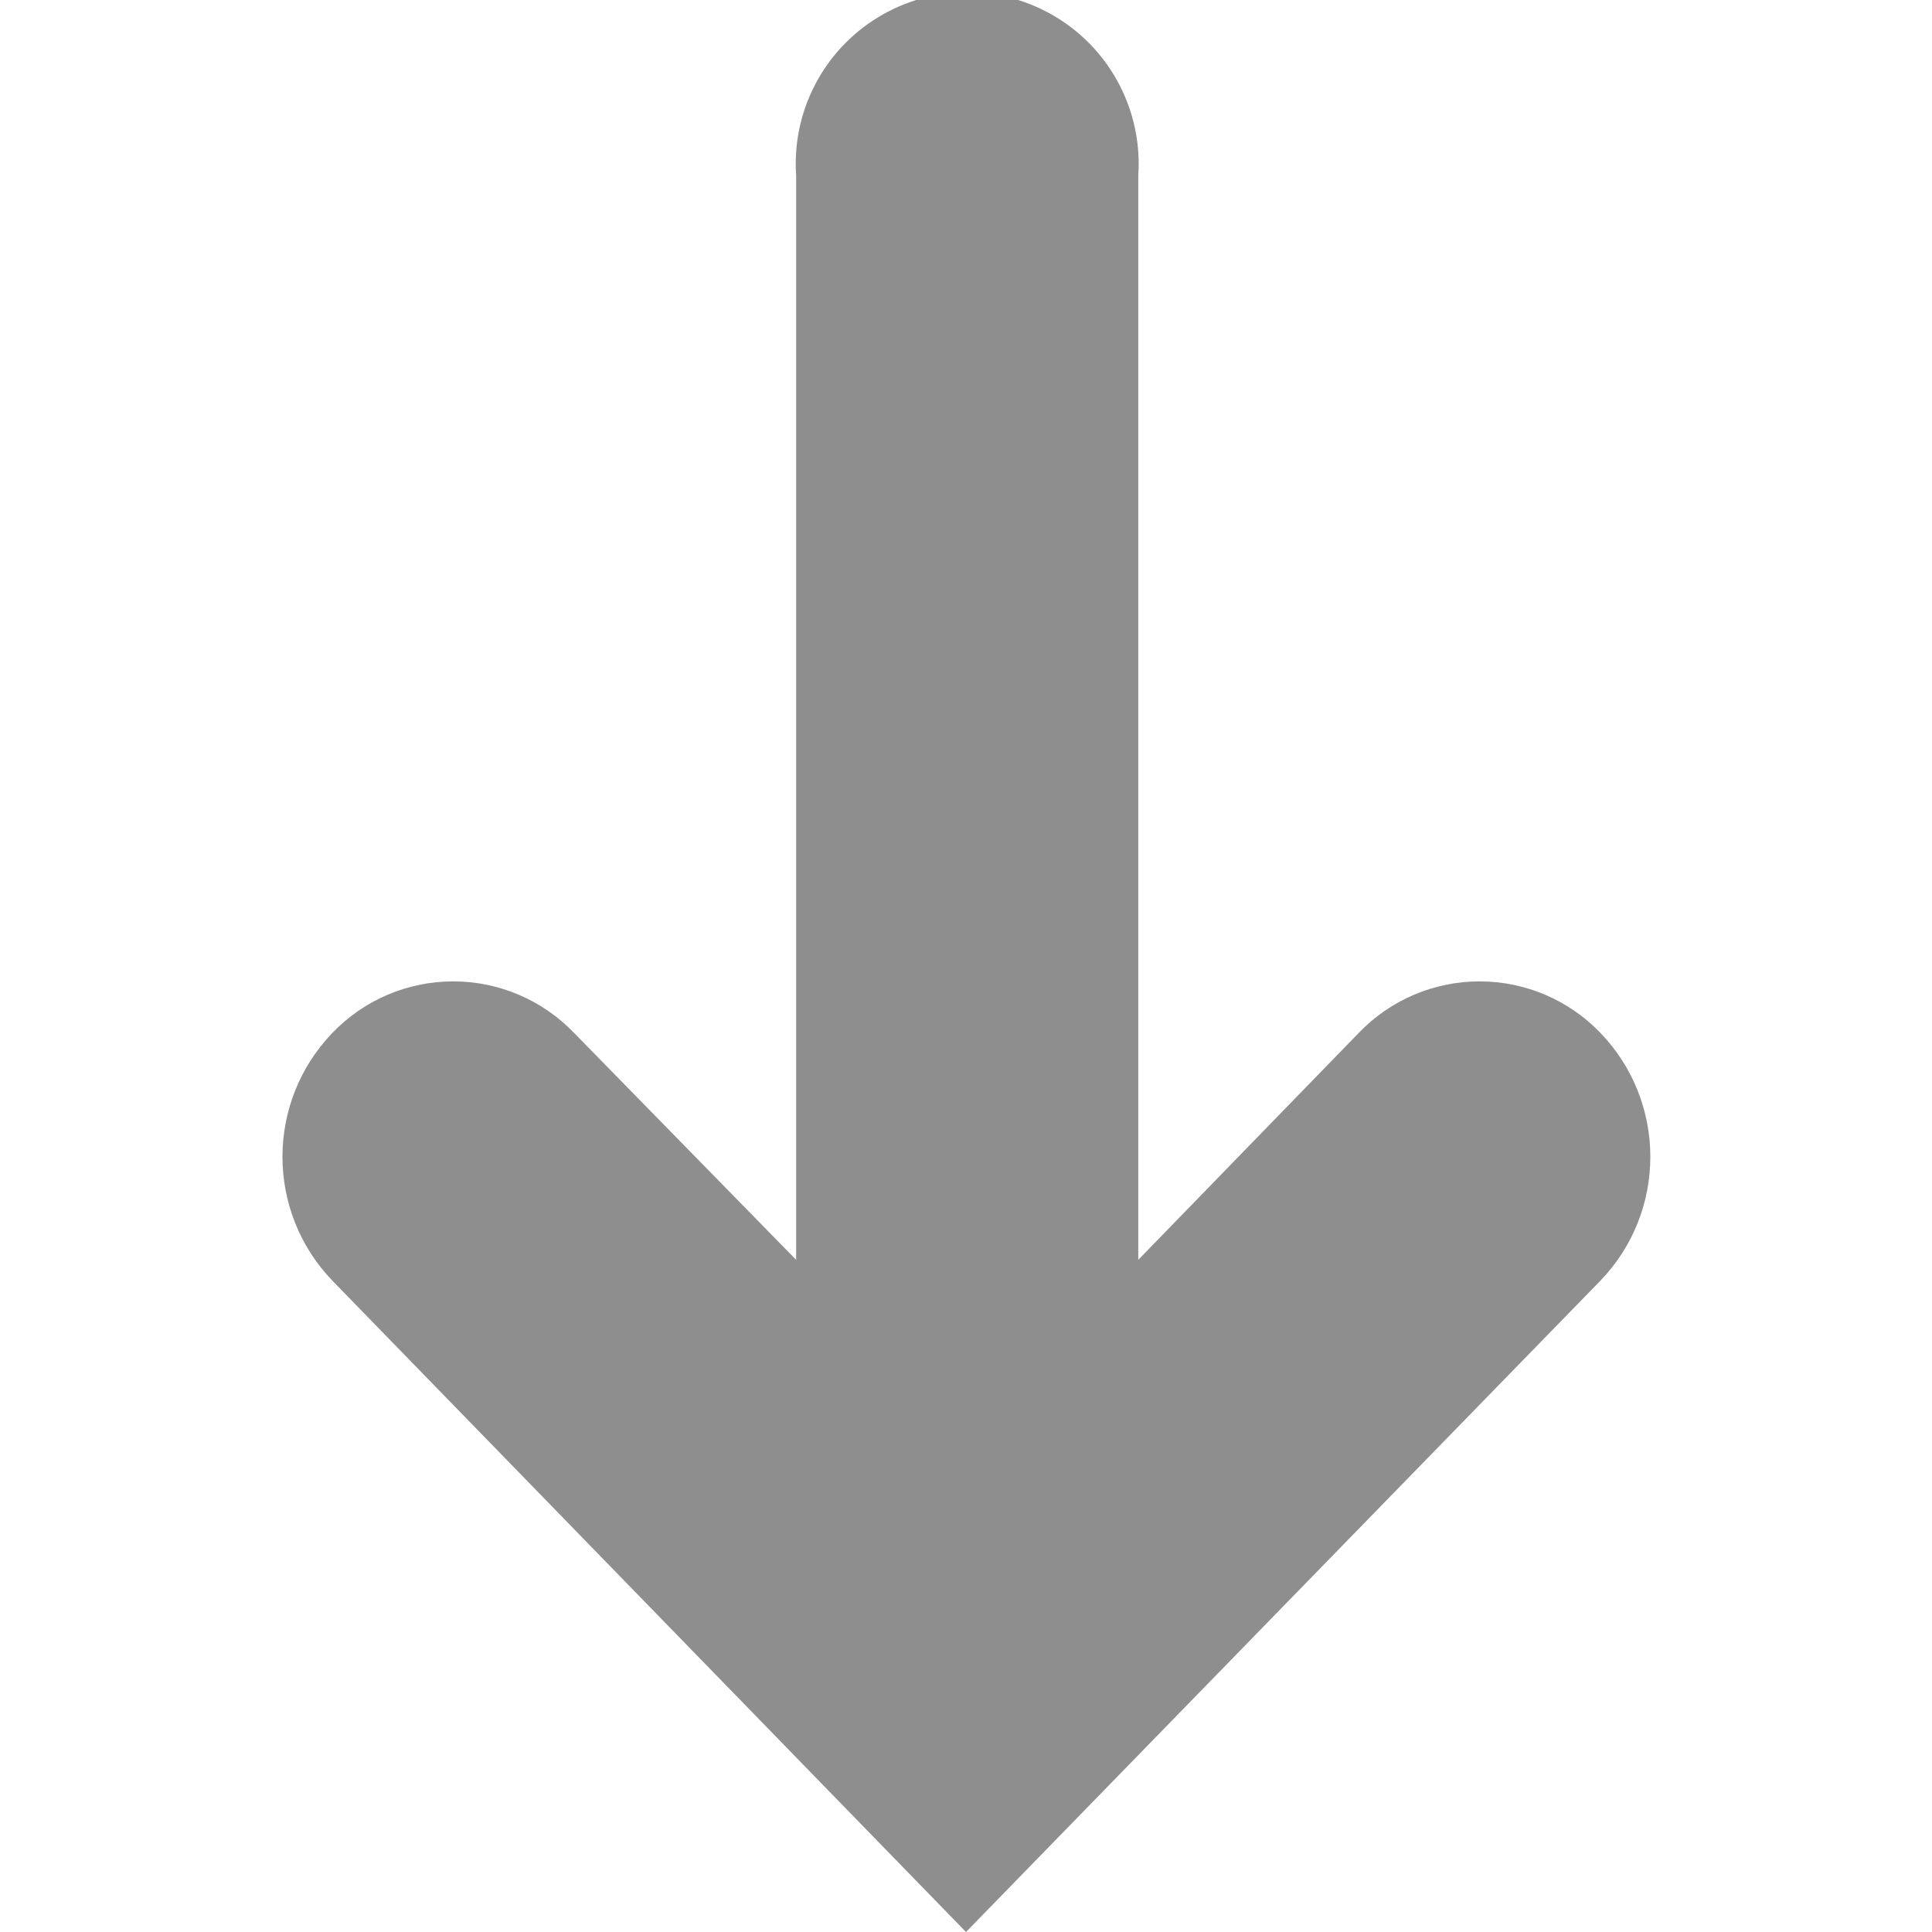
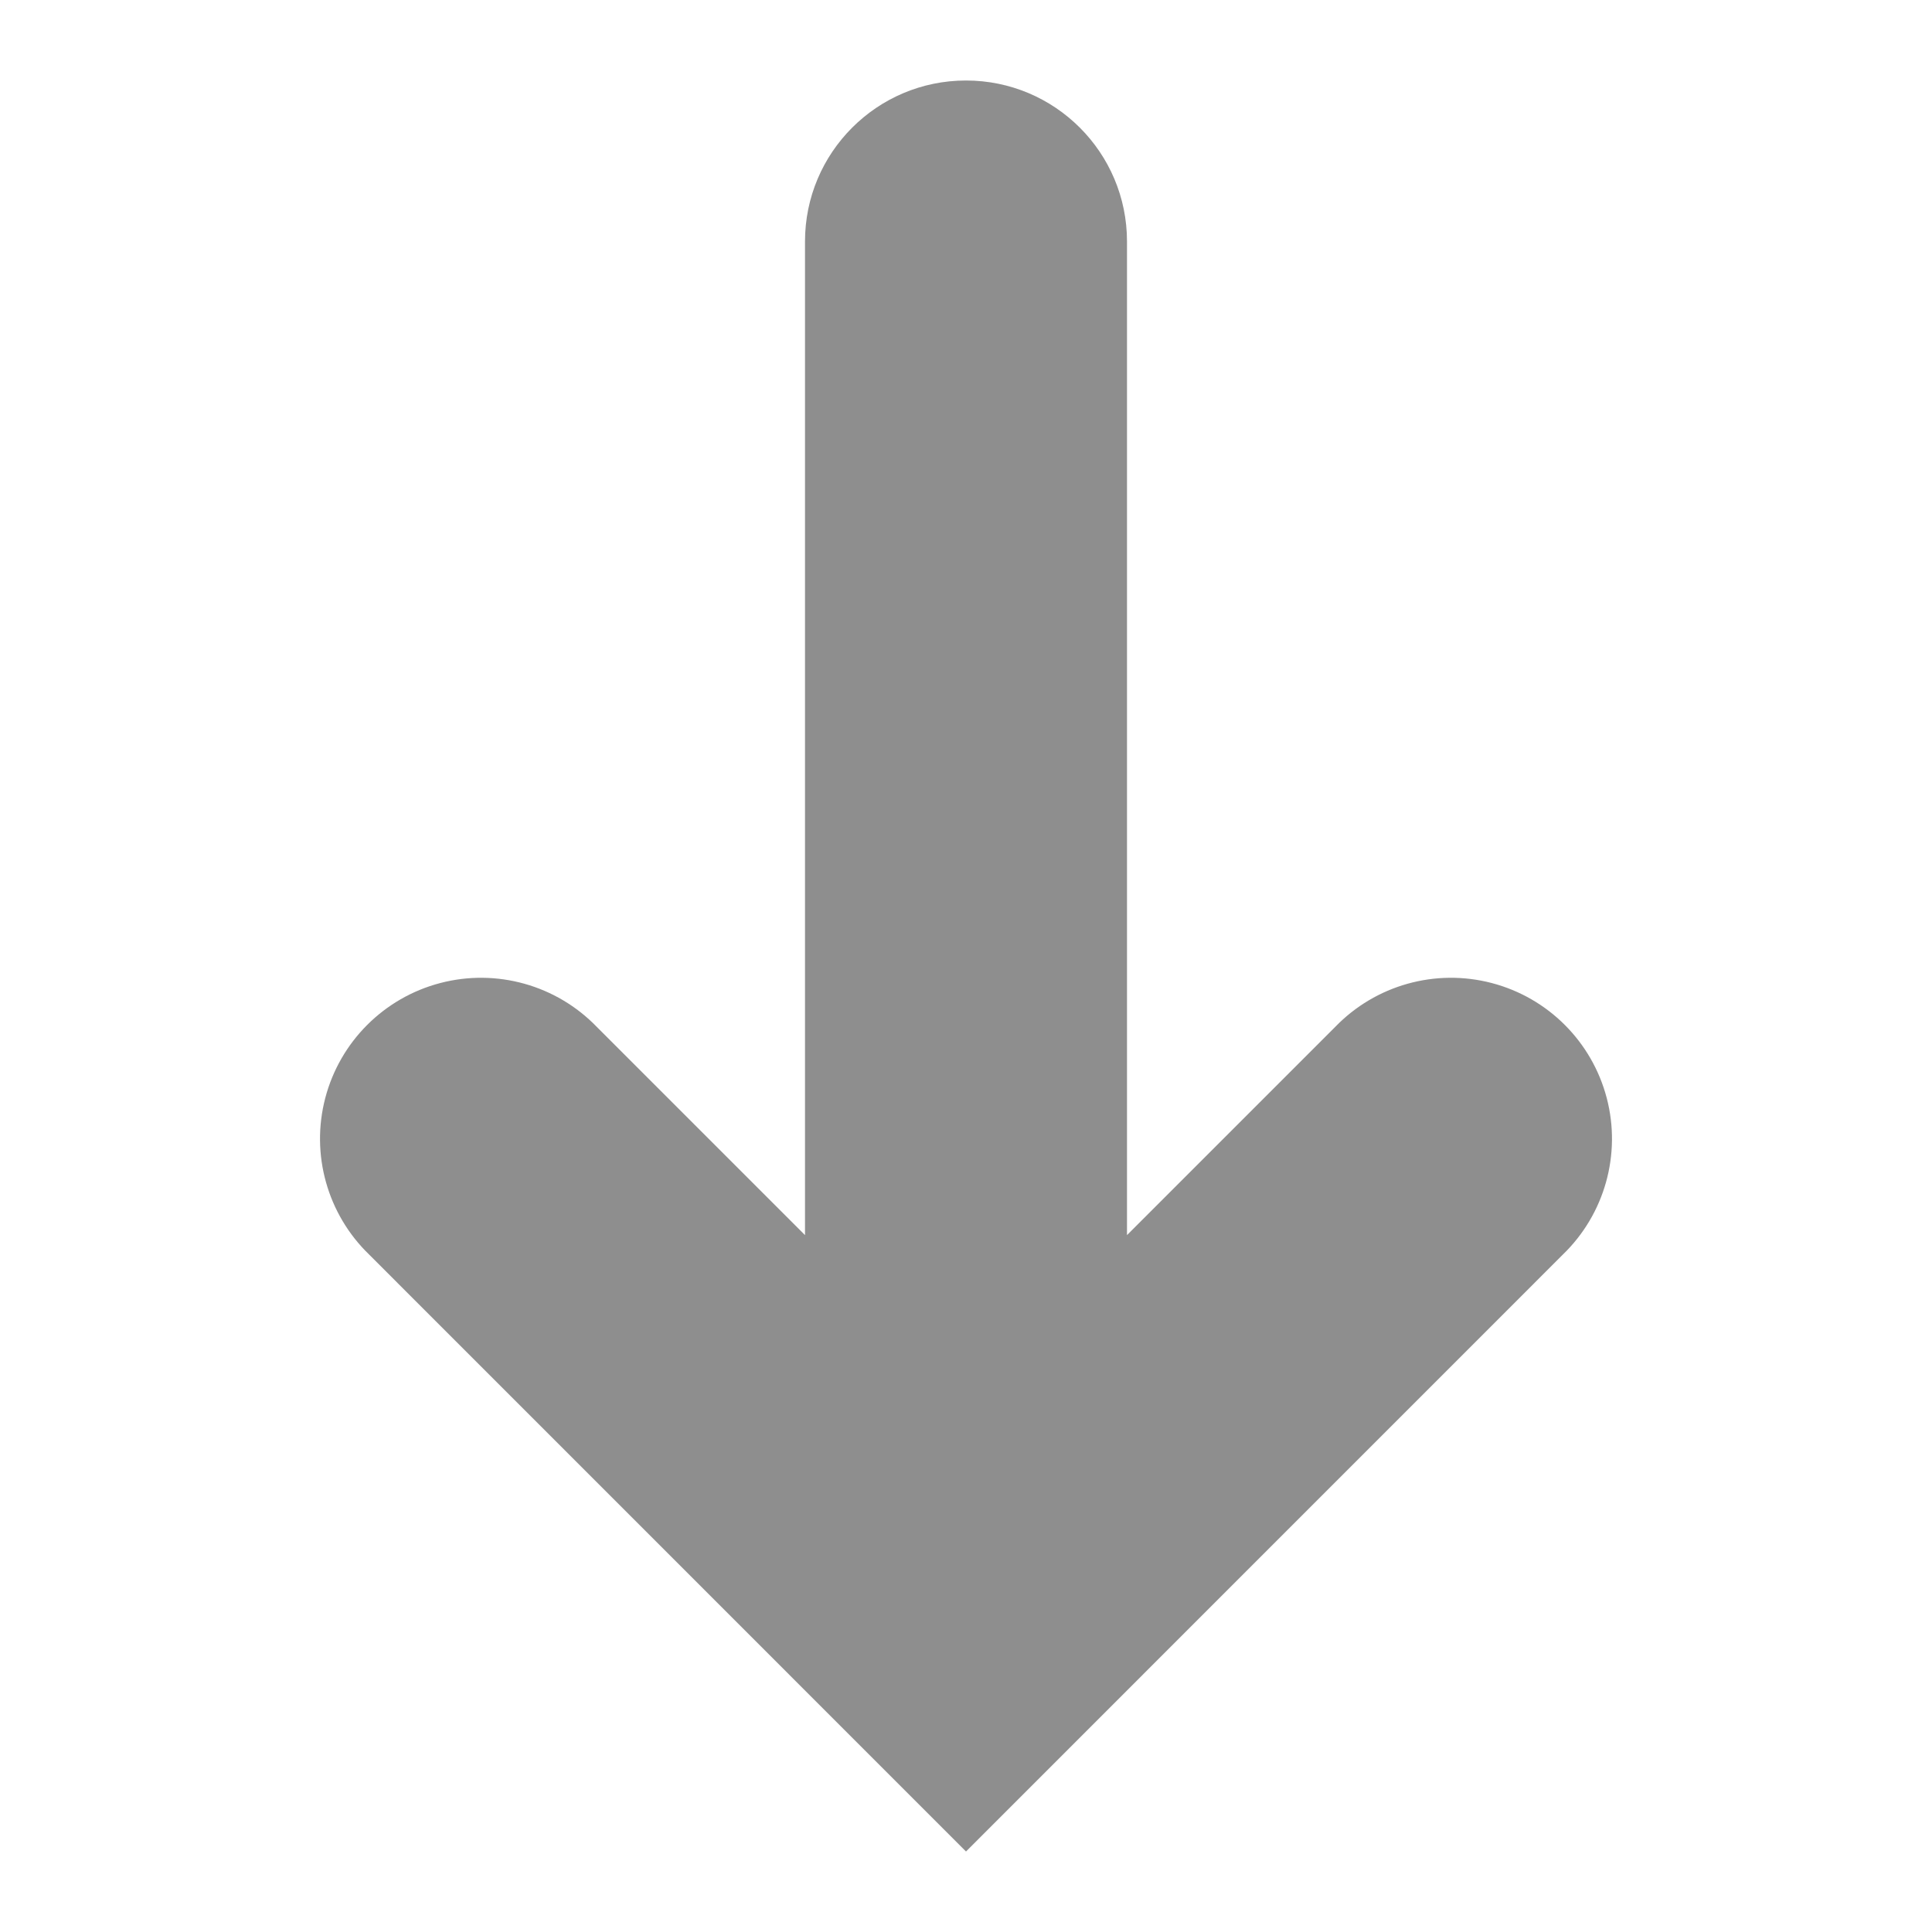
<svg xmlns="http://www.w3.org/2000/svg" width="24" height="24">
-   <path d="M19.88 15.91a2.22 2.22 0 0 0 0-3.08 2.08 2.08 0 0 0-3 0l-2.74 2.82V2.18a2.13 2.13 0 1 0-4.25 0v13.47l-2.76-2.82a2.08 2.08 0 0 0-3 0 2.22 2.22 0 0 0 0 3.08L12 24z" fill="#8E8E8E" />
+   <path d="M4.586 15.585a2 2 0 1 1 2.828-2.828L10 15.343V3a2 2 0 0 1 4 0v12.343l2.586-2.586a2 2 0 1 1 2.828 2.828L12 23l-7.414-7.415z" fill="#8E8E8E" fill-rule="evenodd" />
</svg>
